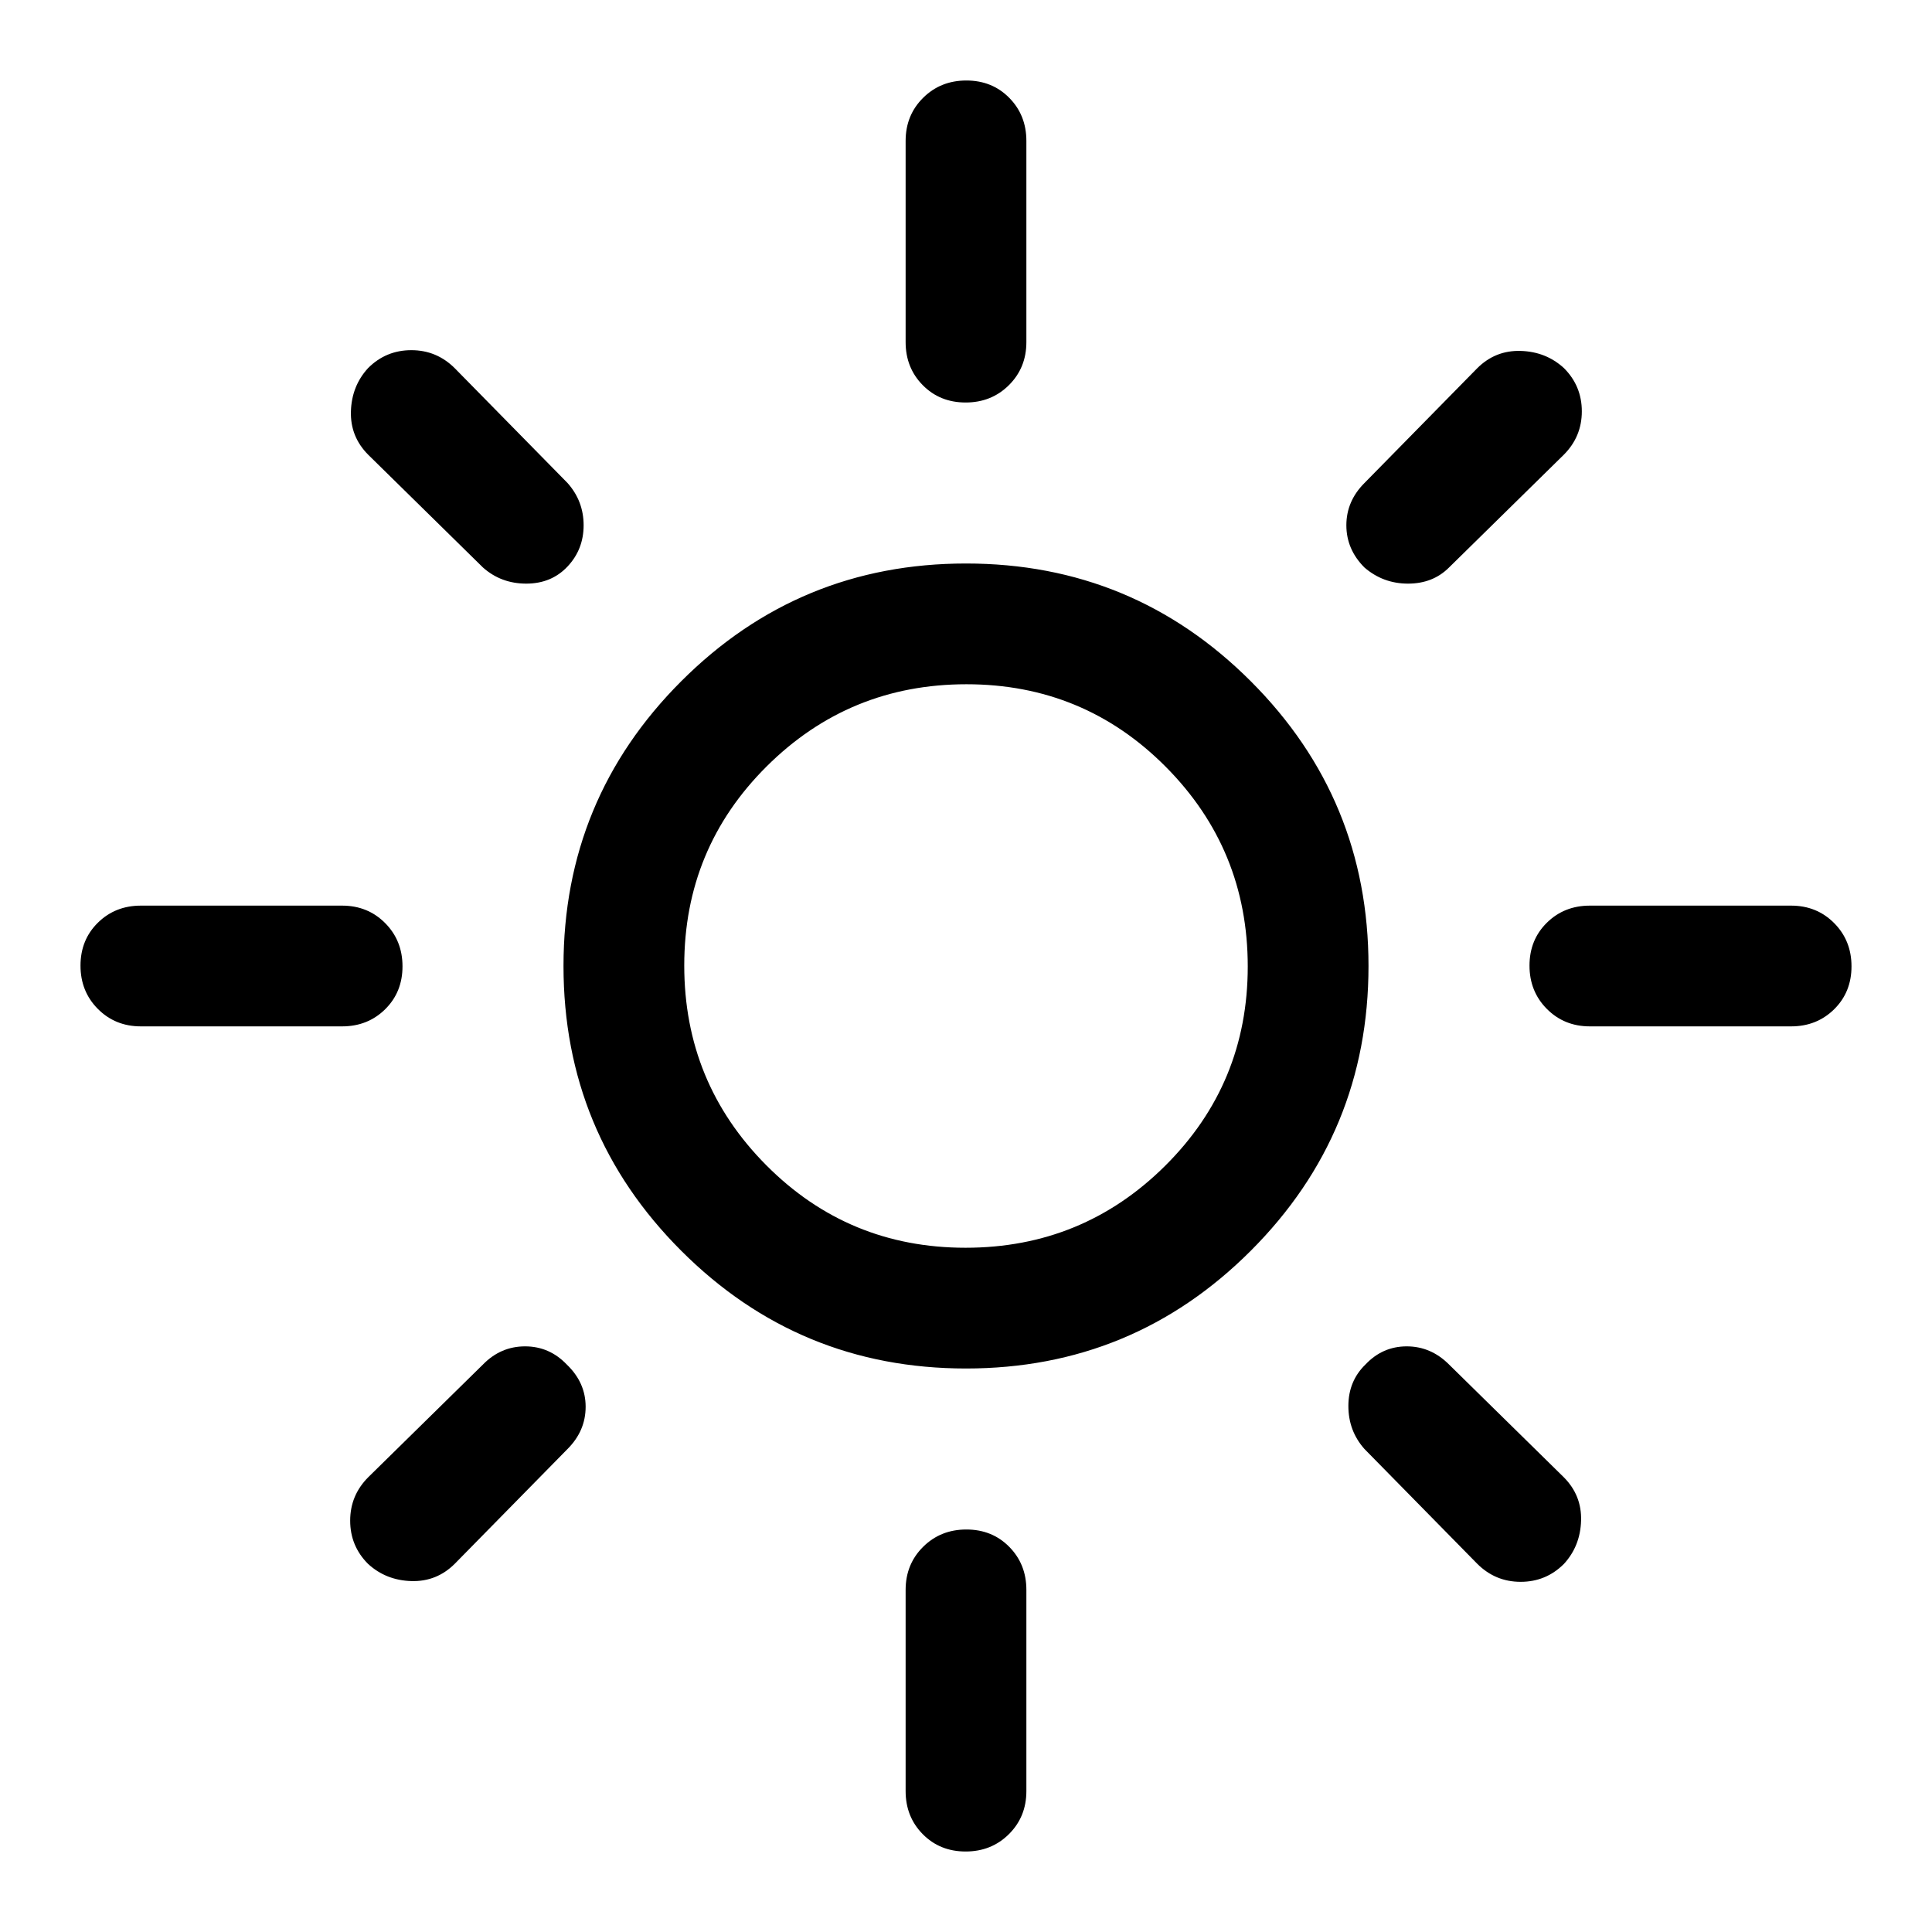
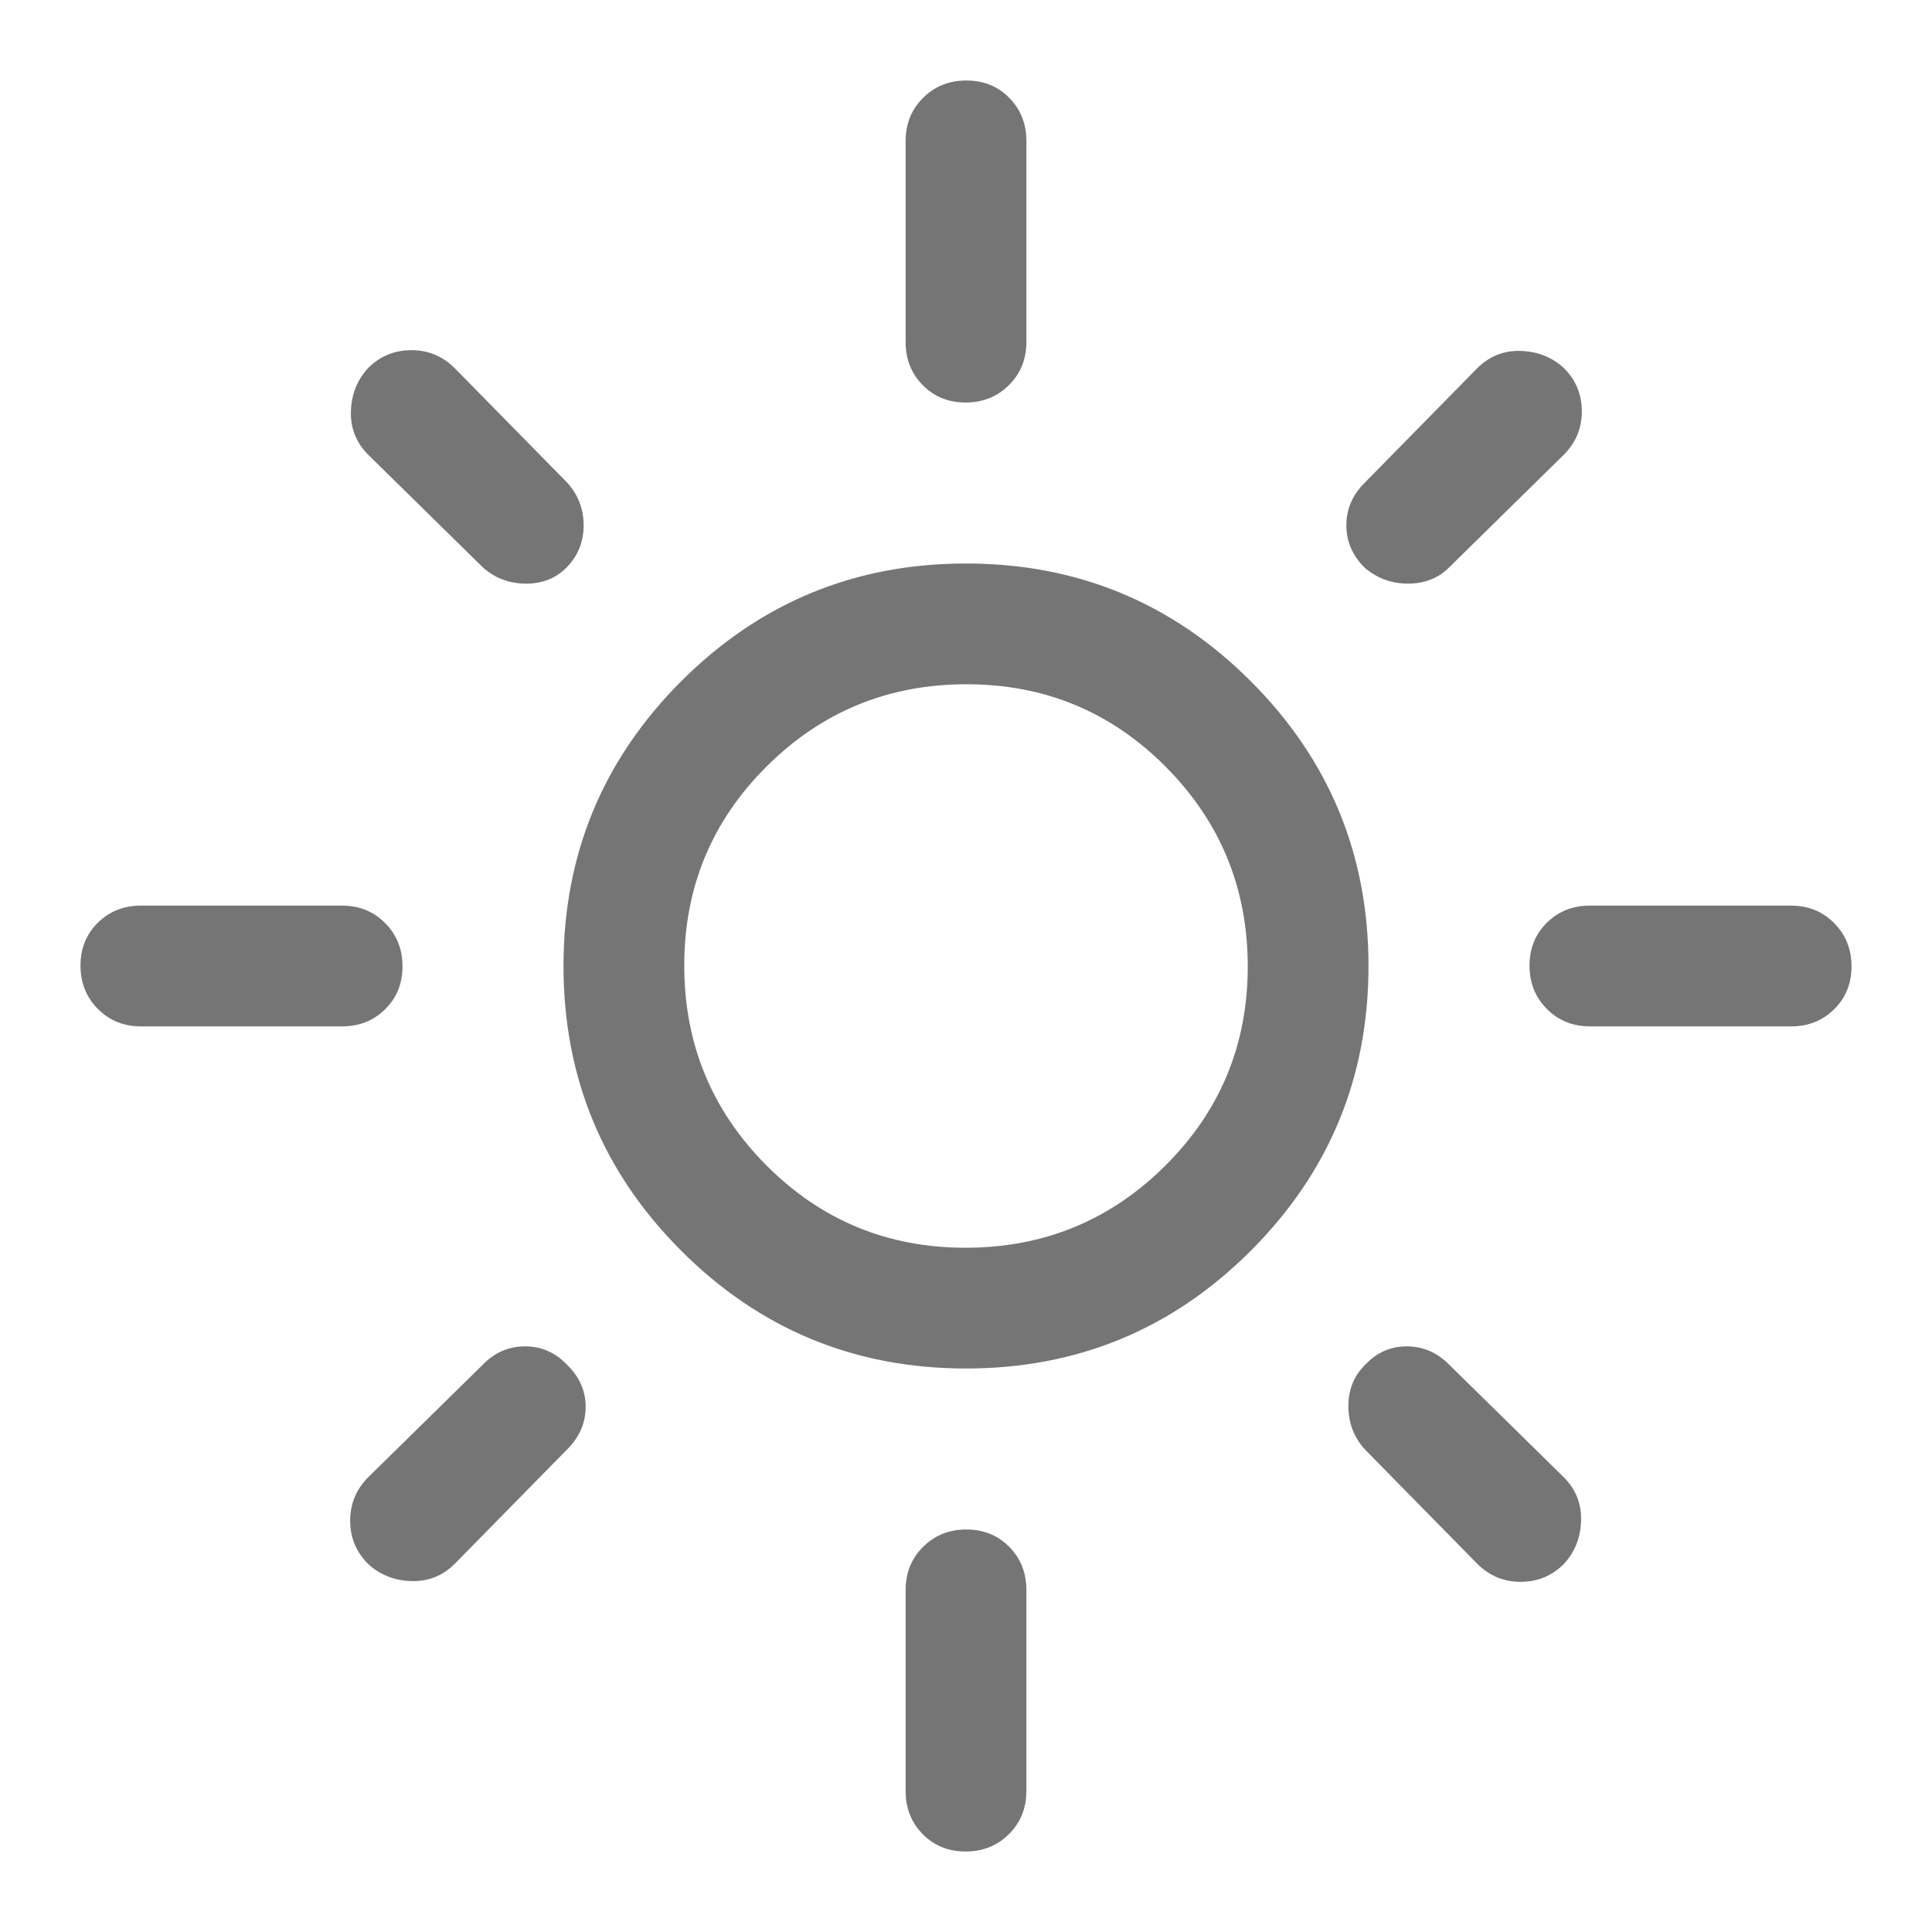
<svg xmlns="http://www.w3.org/2000/svg" height="48" viewBox="0 -960 960 960" width="48">
-   <path d="M479.765-340Q538-340 579-380.765q41-40.764 41-99Q620-538 579.235-579q-40.764-41-99-41Q422-620 381-579.235q-41 40.764-41 99Q340-422 380.765-381q40.764 41 99 41Zm.235 60q-83 0-141.5-58.5T280-480q0-83 58.5-141.5T480-680q83 0 141.5 58.5T680-480q0 83-58.5 141.5T480-280ZM70-450q-12.75 0-21.375-8.675Q40-467.351 40-480.175 40-493 48.625-501.5T70-510h100q12.75 0 21.375 8.675 8.625 8.676 8.625 21.5 0 12.825-8.625 21.325T170-450H70Zm720 0q-12.75 0-21.375-8.675-8.625-8.676-8.625-21.5 0-12.825 8.625-21.325T790-510h100q12.75 0 21.375 8.675 8.625 8.676 8.625 21.5 0 12.825-8.625 21.325T890-450H790ZM479.825-760Q467-760 458.5-768.625T450-790v-100q0-12.75 8.675-21.375 8.676-8.625 21.5-8.625 12.825 0 21.325 8.625T510-890v100q0 12.75-8.675 21.375-8.676 8.625-21.5 8.625Zm0 720Q467-40 458.5-48.625T450-70v-100q0-12.75 8.675-21.375 8.676-8.625 21.5-8.625 12.825 0 21.325 8.625T510-170v100q0 12.75-8.675 21.375Q492.649-40 479.825-40ZM240-678l-57-56q-9-9-8.629-21.603.37-12.604 8.526-21.5 8.896-8.897 21.5-8.897Q217-786 226-777l56 57q8 9 8 21t-8 20.5q-8 8.5-20.5 8.5t-21.5-8Zm494 495-56-57q-8-9-8-21.375T678.5-282q8.5-9 20.5-9t21 9l57 56q9 9 8.629 21.603-.37 12.604-8.526 21.5-8.896 8.897-21.5 8.897Q743-174 734-183Zm-56-495q-9-9-9-21t9-21l56-57q9-9 21.603-8.629 12.604.37 21.5 8.526 8.897 8.896 8.897 21.5Q786-743 777-734l-57 56q-8 8-20.364 8-12.363 0-21.636-8ZM182.897-182.897q-8.897-8.896-8.897-21.5Q174-217 183-226l57-56q8.8-9 20.9-9 12.1 0 20.709 9Q291-273 291-261t-9 21l-56 57q-9 9-21.603 8.629-12.604-.37-21.5-8.526ZM480-480Z" />
+   <path fill="#757575" d="M479.765-340Q538-340 579-380.765q41-40.764 41-99Q620-538 579.235-579q-40.764-41-99-41Q422-620 381-579.235q-41 40.764-41 99Q340-422 380.765-381q40.764 41 99 41Zm.235 60q-83 0-141.5-58.5T280-480q0-83 58.5-141.5T480-680q83 0 141.5 58.5T680-480q0 83-58.5 141.5T480-280ZM70-450q-12.75 0-21.375-8.675Q40-467.351 40-480.175 40-493 48.625-501.5T70-510h100q12.75 0 21.375 8.675 8.625 8.676 8.625 21.5 0 12.825-8.625 21.325T170-450H70Zm720 0q-12.75 0-21.375-8.675-8.625-8.676-8.625-21.5 0-12.825 8.625-21.325T790-510h100q12.75 0 21.375 8.675 8.625 8.676 8.625 21.5 0 12.825-8.625 21.325T890-450H790ZM479.825-760Q467-760 458.5-768.625T450-790v-100q0-12.75 8.675-21.375 8.676-8.625 21.5-8.625 12.825 0 21.325 8.625T510-890v100q0 12.75-8.675 21.375-8.676 8.625-21.5 8.625Zm0 720Q467-40 458.5-48.625T450-70v-100q0-12.75 8.675-21.375 8.676-8.625 21.5-8.625 12.825 0 21.325 8.625T510-170v100q0 12.75-8.675 21.375Q492.649-40 479.825-40ZM240-678l-57-56q-9-9-8.629-21.603.37-12.604 8.526-21.5 8.896-8.897 21.5-8.897Q217-786 226-777l56 57q8 9 8 21t-8 20.5q-8 8.5-20.5 8.5t-21.5-8Zm494 495-56-57q-8-9-8-21.375T678.5-282q8.5-9 20.5-9t21 9l57 56q9 9 8.629 21.603-.37 12.604-8.526 21.5-8.896 8.897-21.5 8.897Q743-174 734-183Zm-56-495q-9-9-9-21t9-21l56-57q9-9 21.603-8.629 12.604.37 21.5 8.526 8.897 8.896 8.897 21.5Q786-743 777-734l-57 56q-8 8-20.364 8-12.363 0-21.636-8ZM182.897-182.897q-8.897-8.896-8.897-21.5Q174-217 183-226l57-56q8.8-9 20.9-9 12.1 0 20.709 9Q291-273 291-261t-9 21l-56 57q-9 9-21.603 8.629-12.604-.37-21.5-8.526ZM480-480Z" />
</svg>
